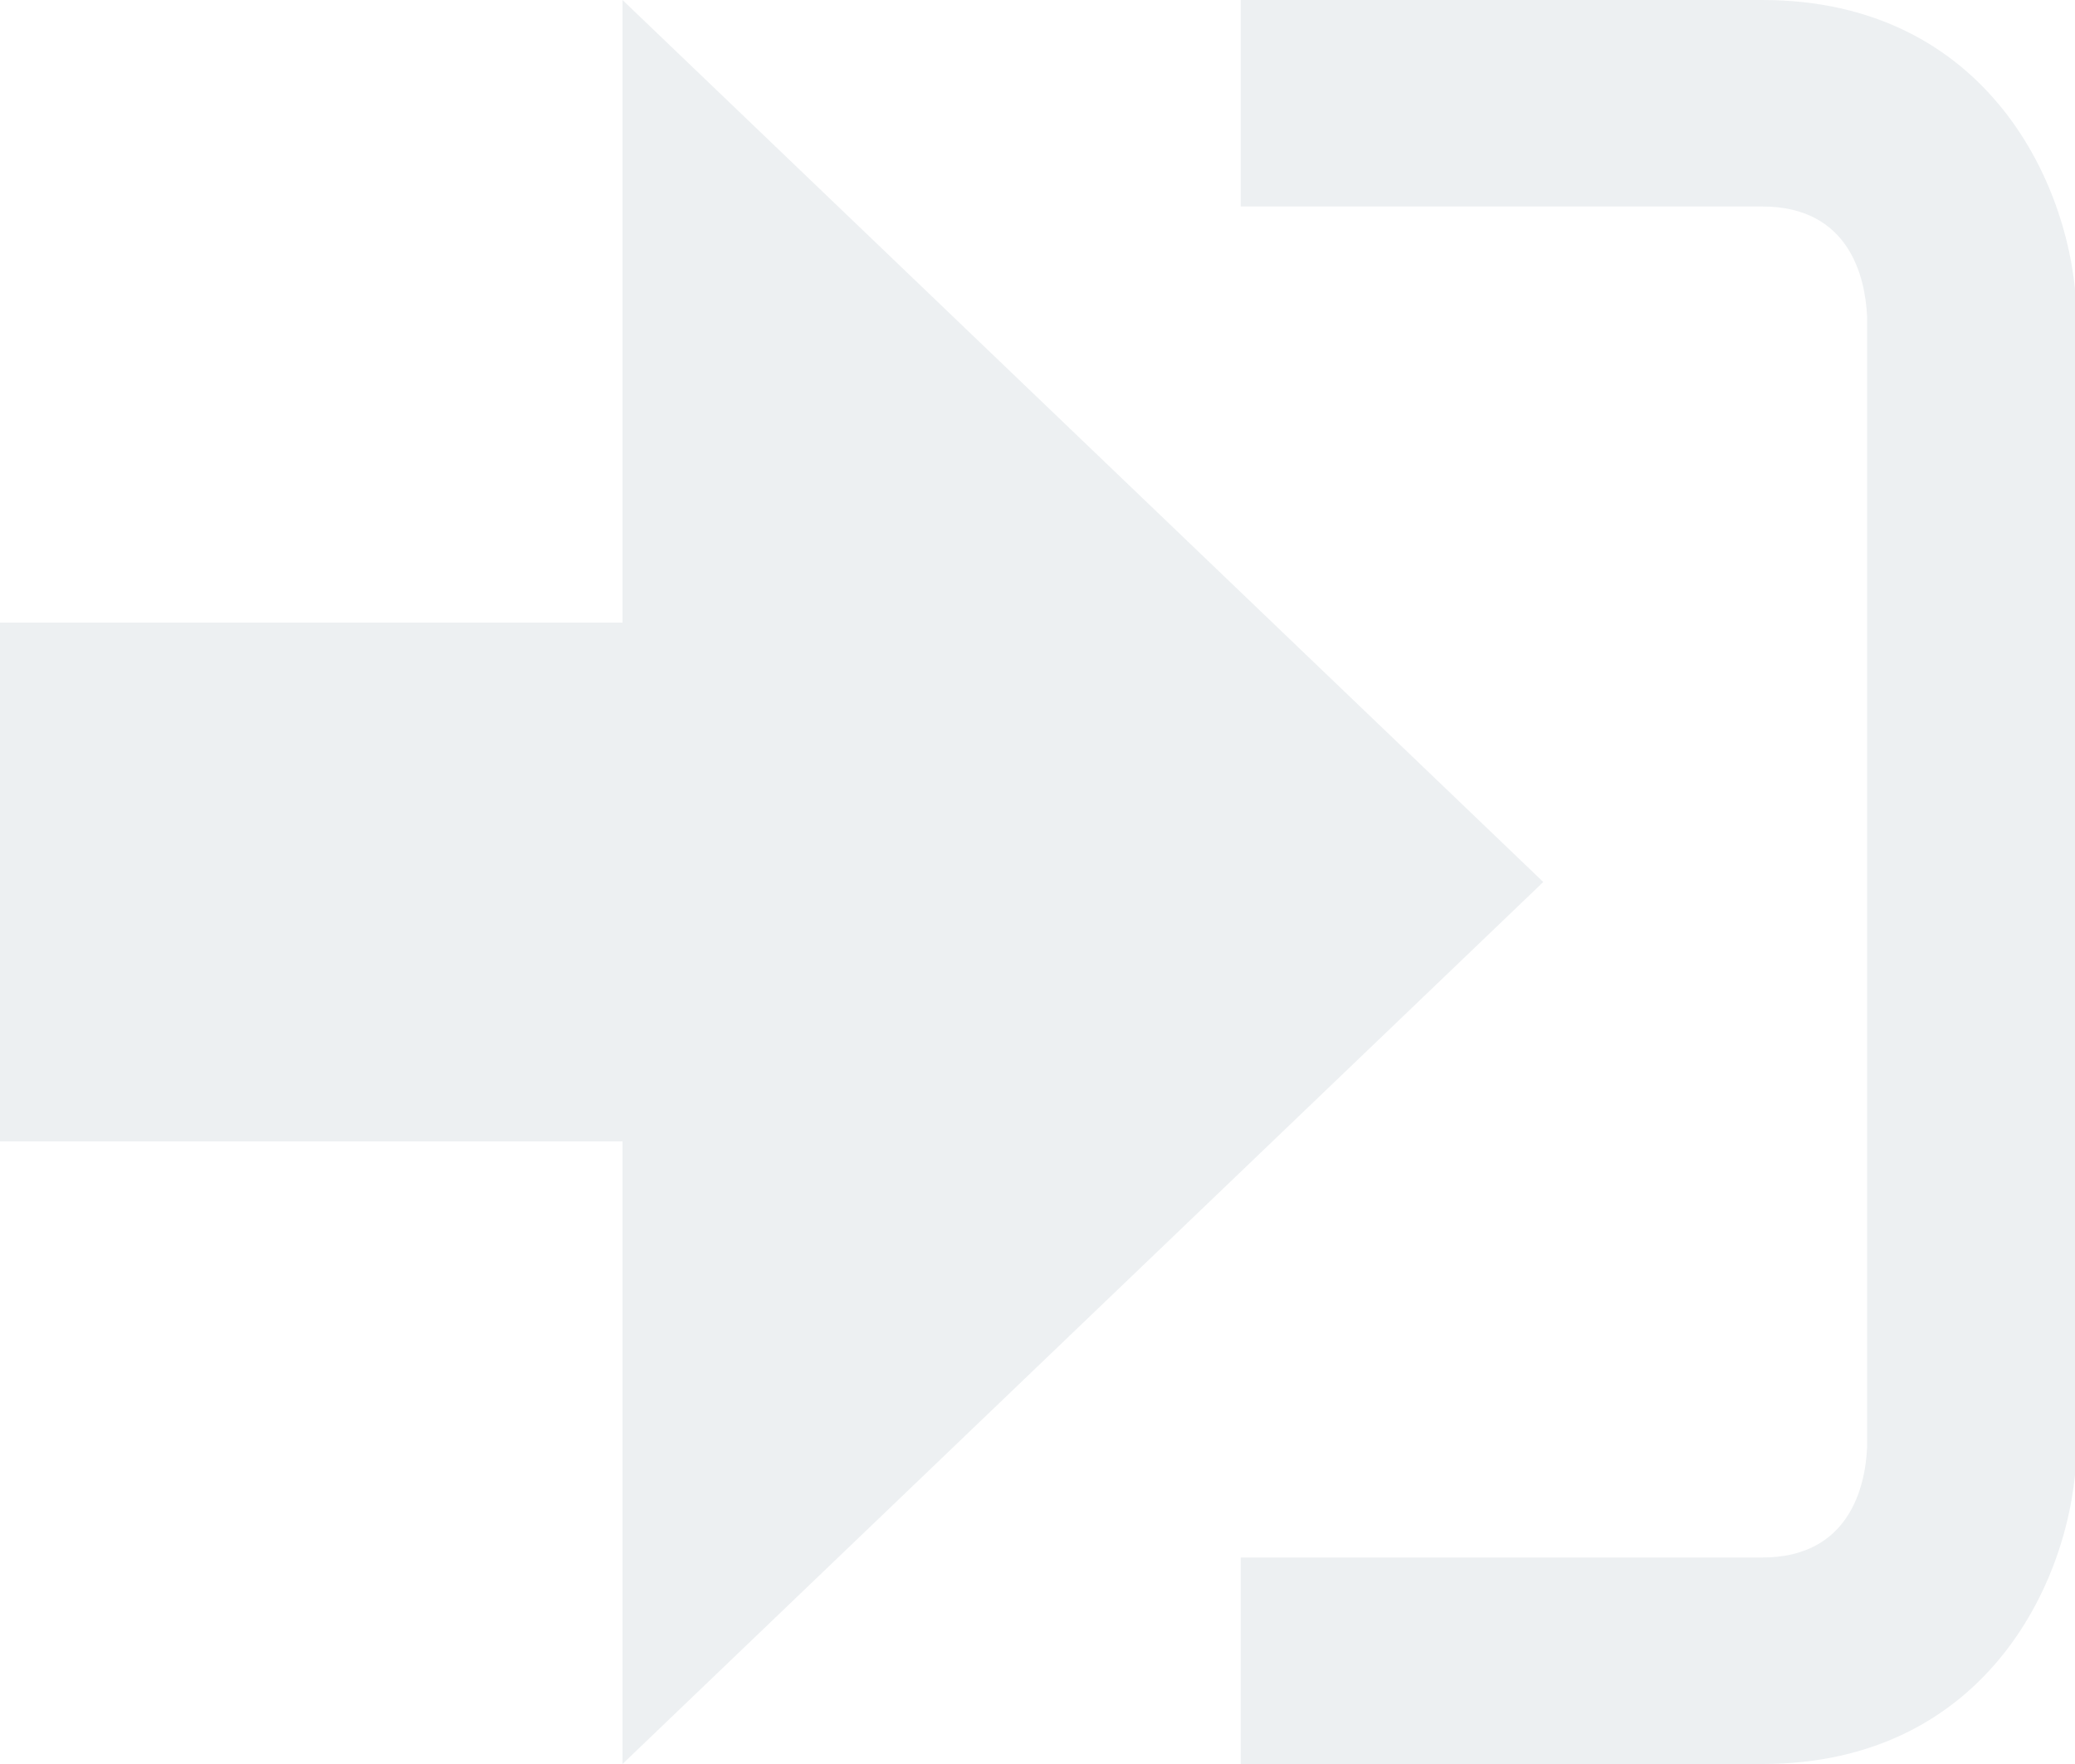
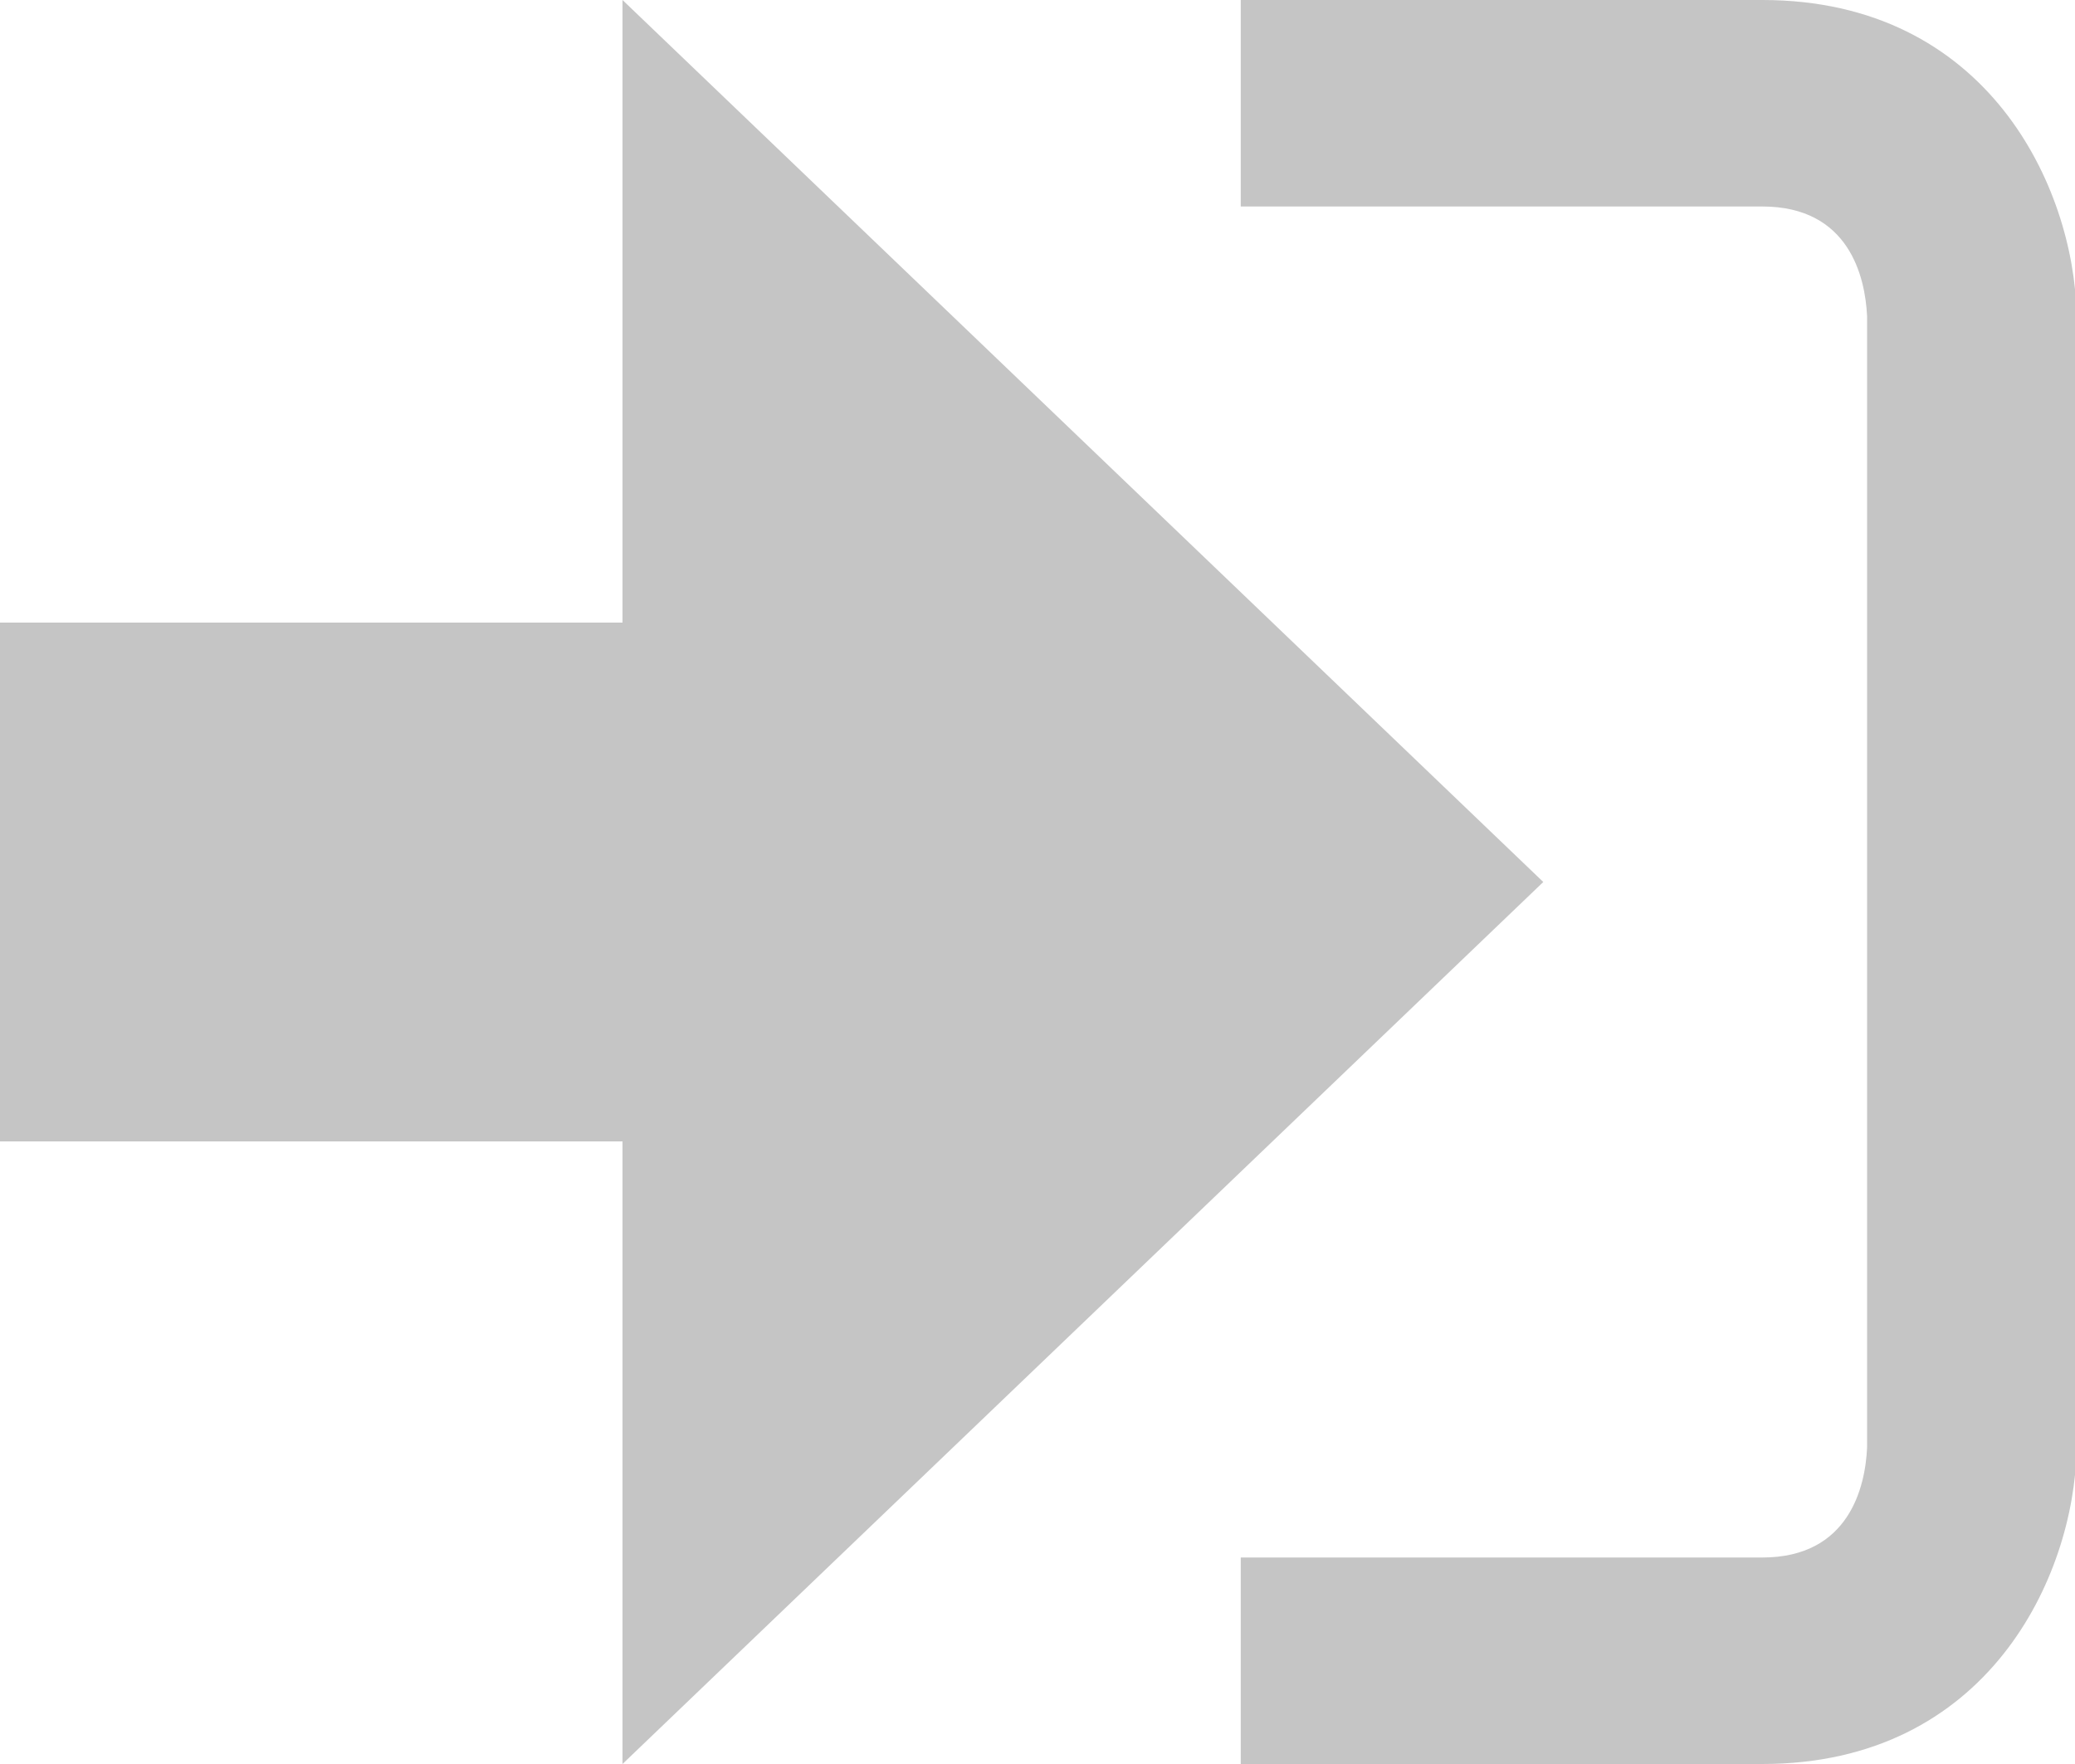
- <svg xmlns="http://www.w3.org/2000/svg" viewBox="0 0 20 17">
-   <polygon fill="rgba(195, 203, 210, 0.3)" points="14.875,8.5 6,0 6,6 0,6 0,11 6,11 6,17" />
-   <path fill="rgba(195, 203, 210, 0.3)" d="M16.986,15.01h-5.027V17h5.027c2.178,0,3.004-1.81,3.029-3.026V3.028C19.99,1.811,19.164,0,16.986,0h-5.027  v1.99h5.027c0.839,0,0.992,0.681,1.01,1.057v10.904C17.979,14.327,17.825,15.01,16.986,15.01z" />
+ <svg xmlns="http://www.w3.org/2000/svg" width="20" height="17" viewBox="0 0 20 17">
+   <path fill="#c5c5c5" d="M14.875 8.5L6 0v6H0v5h6v6z" />
+   <path fill="#c5c5c5" d="M16.986 15.01h-5.027V17h5.027c2.178 0 3.004-1.81 3.029-3.026V3.028C19.99 1.811 19.164 0 16.986 0h-5.027v1.99h5.027c.839 0 .992.681 1.01 1.057v10.904c-.017.376-.171 1.059-1.01 1.059z" />
</svg>
